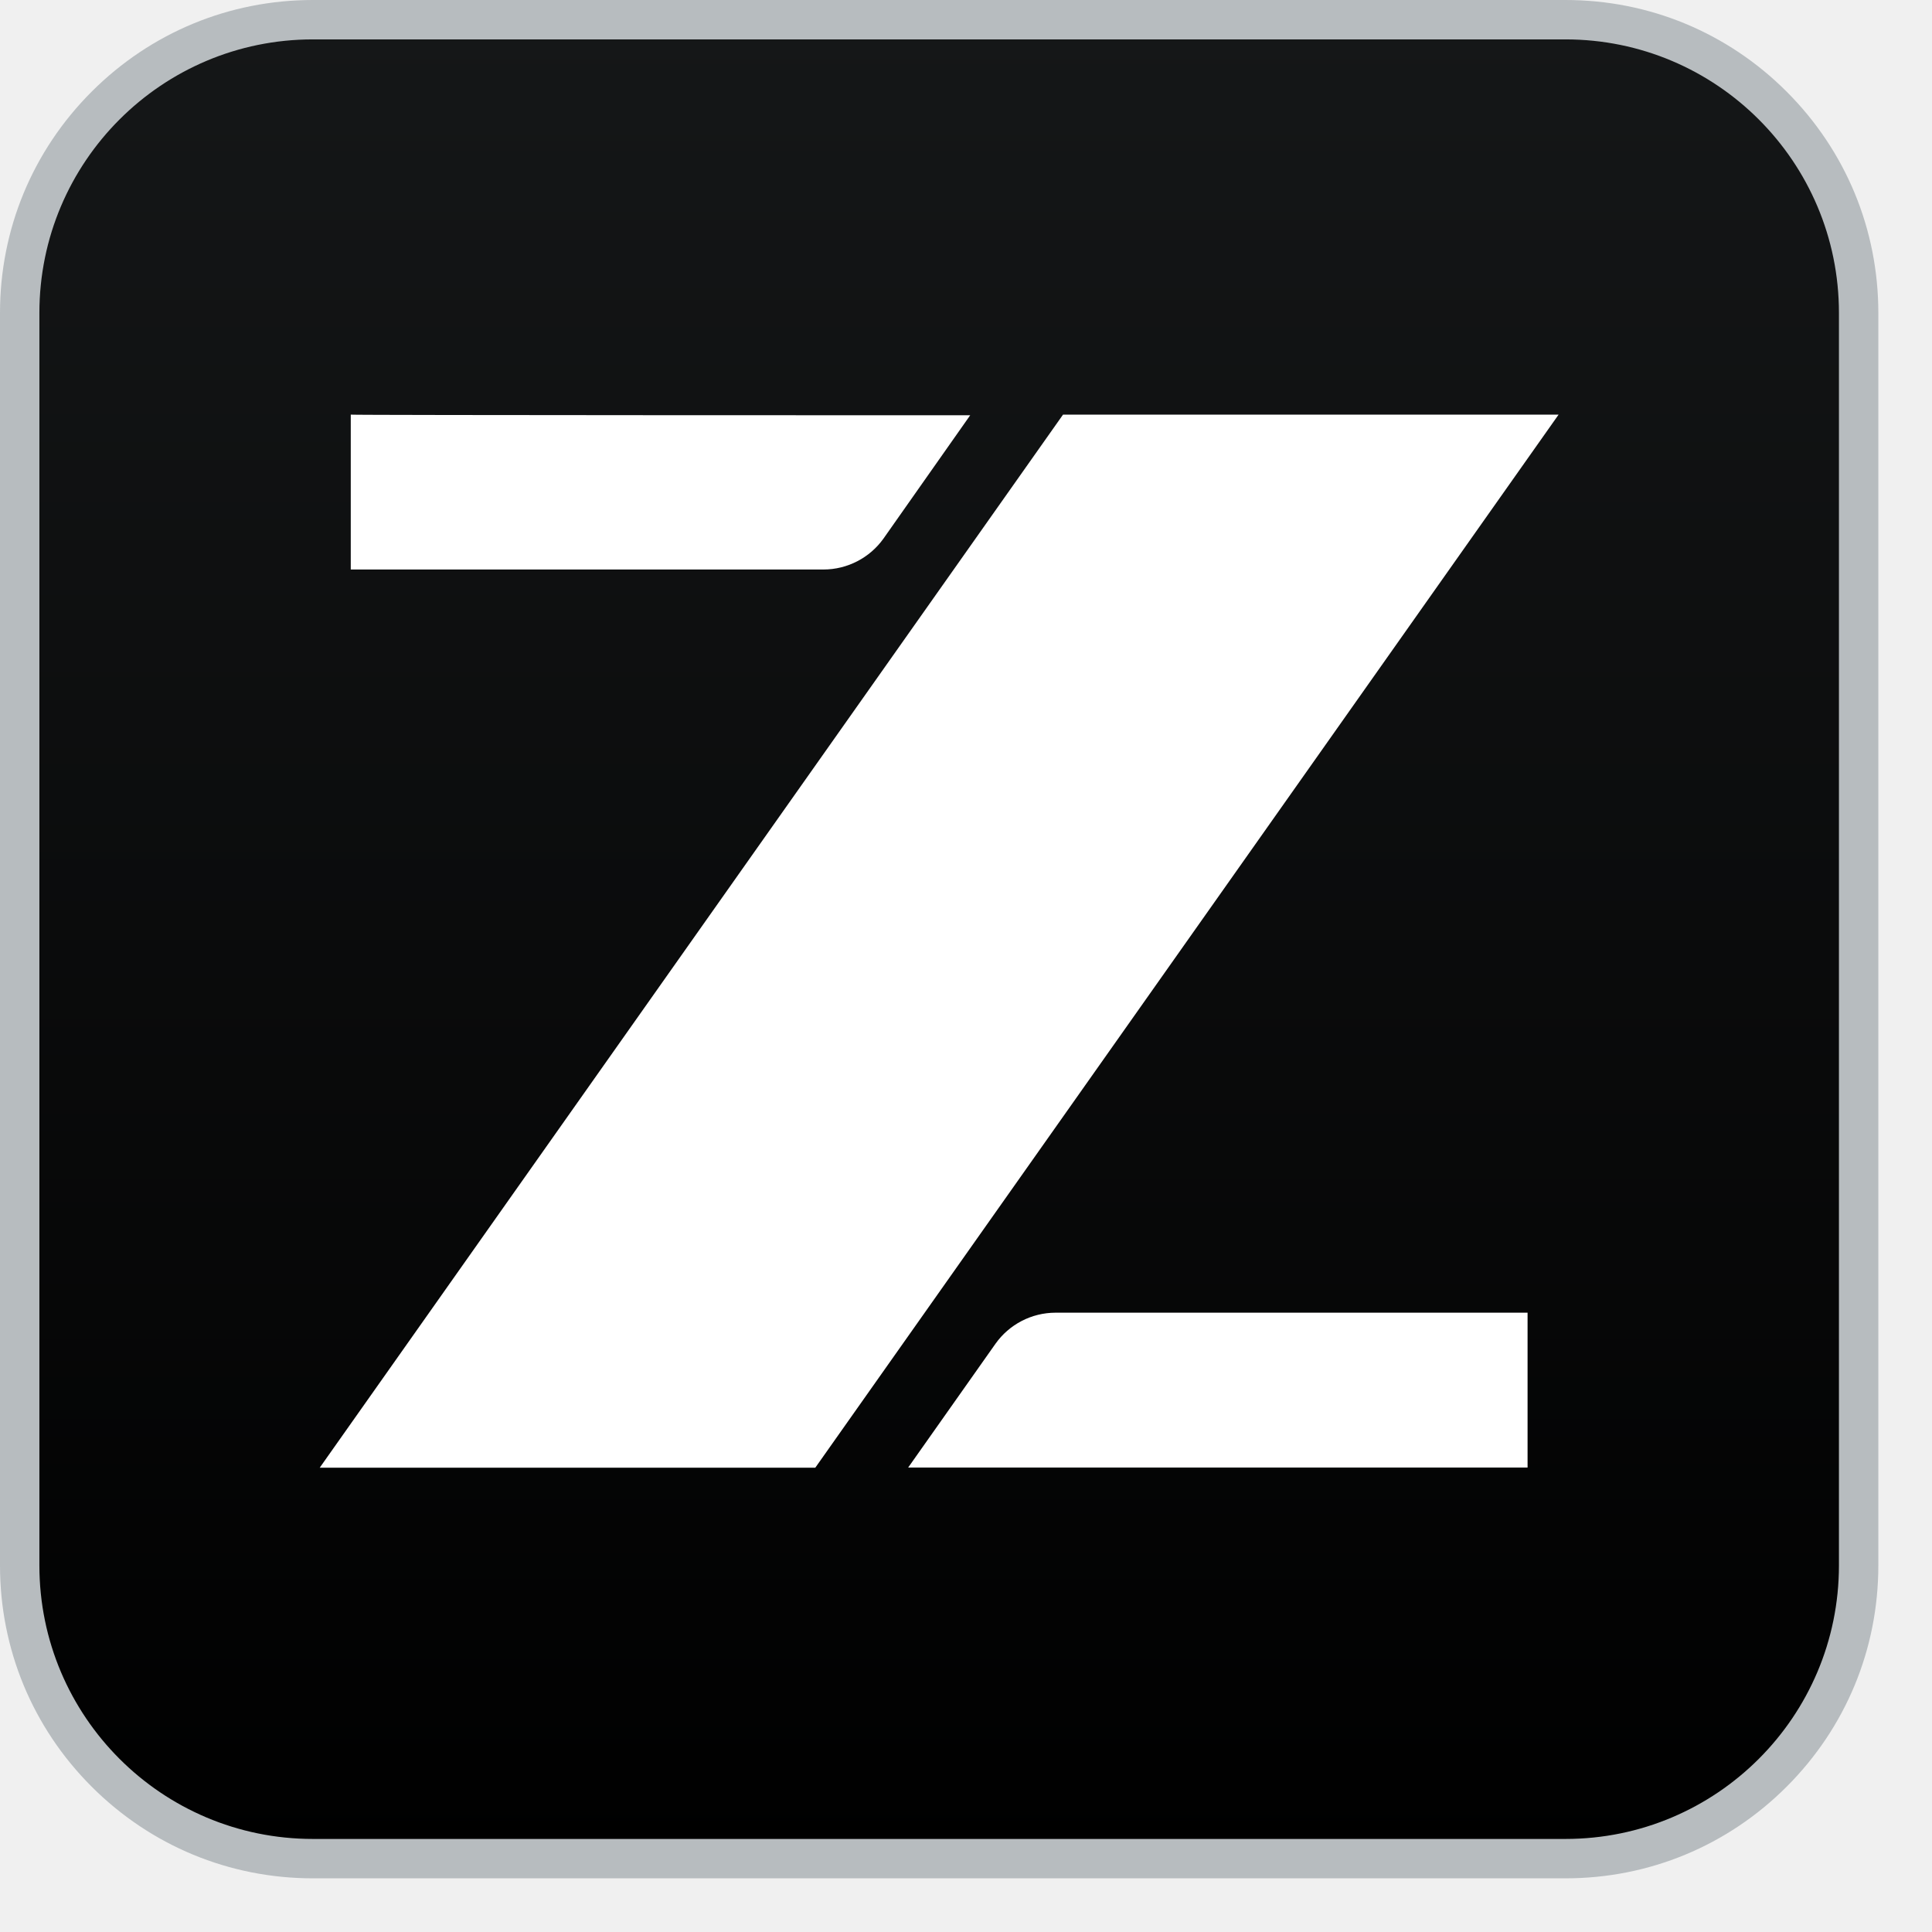
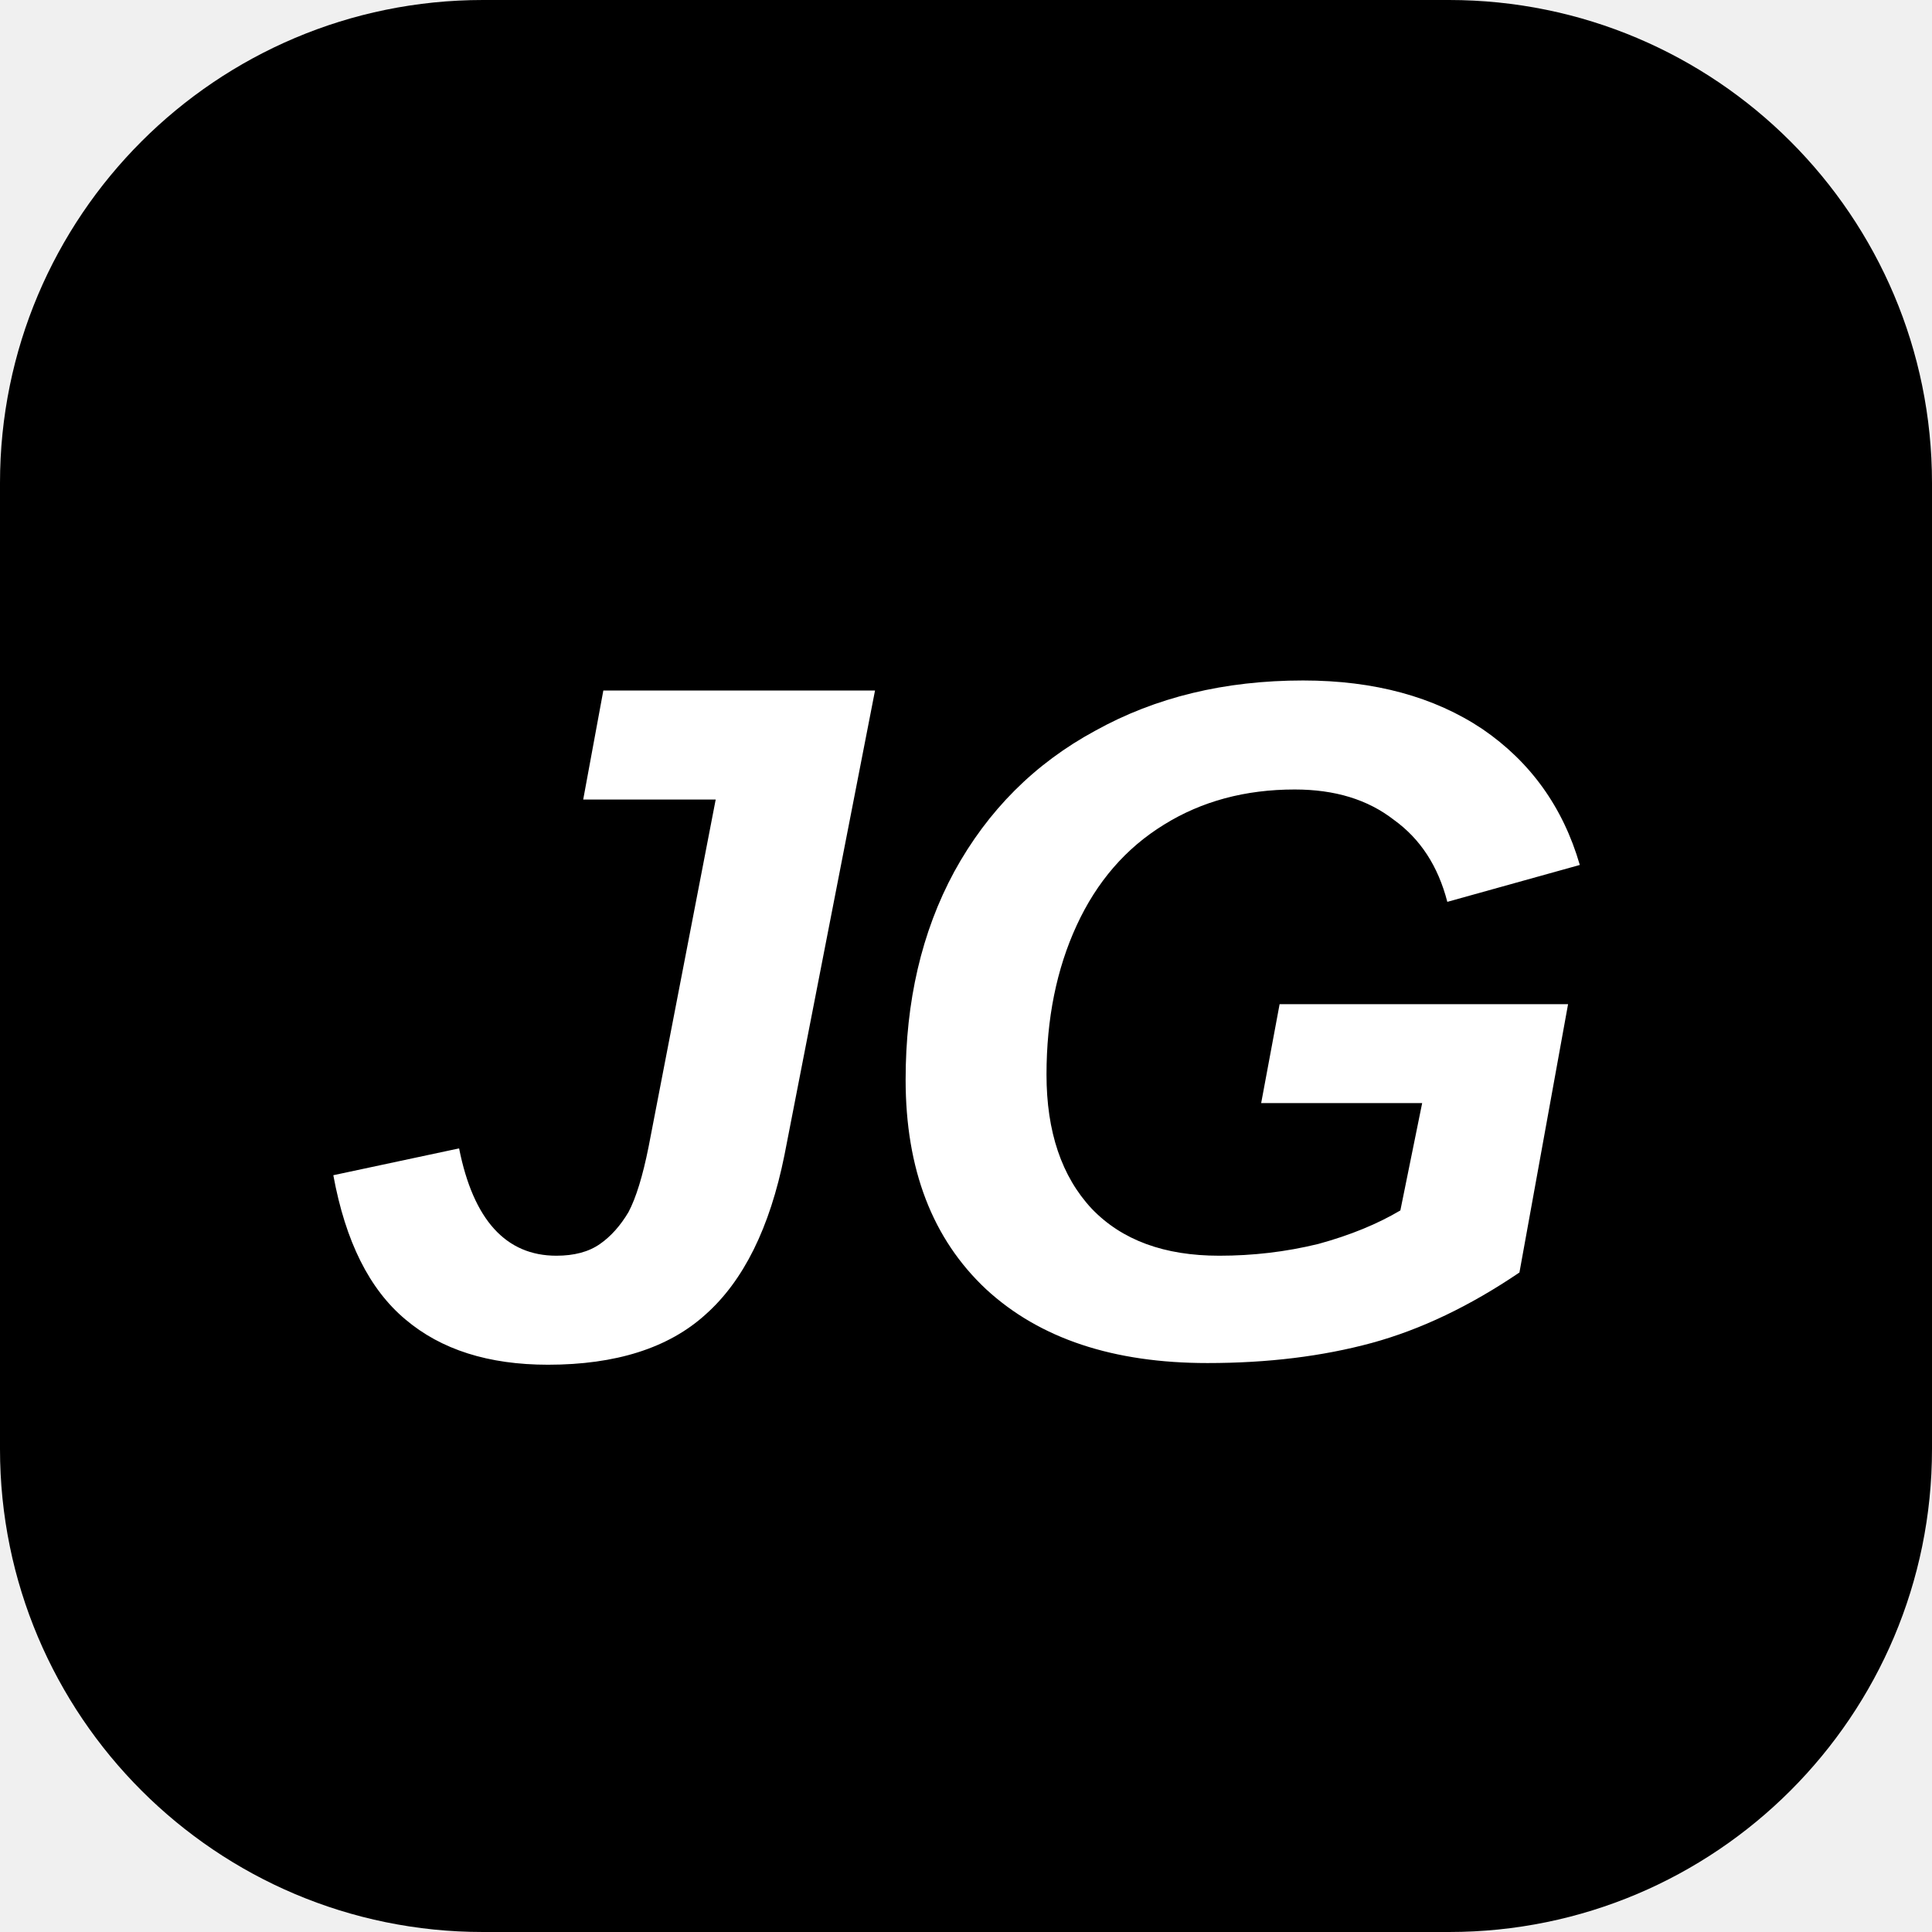
<svg xmlns="http://www.w3.org/2000/svg" width="18" height="18" viewBox="0 0 18 18" fill="none">
-   <path d="M2.915 17.32C1.409 17.32 0.184 16.095 0.184 14.588V2.919C0.184 1.413 1.409 0.188 2.915 0.188H14.585C16.091 0.188 17.316 1.413 17.316 2.919V14.588C17.316 16.095 16.091 17.32 14.585 17.32H2.915Z" fill="url(#paint0_linear_11758_79291)" style="" />
-   <path d="M14.585 0.367C15.992 0.367 17.133 1.508 17.133 2.915V14.585C17.133 15.992 15.992 17.133 14.585 17.133H2.915C1.508 17.133 0.367 15.992 0.367 14.585V2.915C0.367 1.508 1.508 0.367 2.915 0.367H14.585ZM14.585 0H2.915C2.137 0 1.405 0.303 0.854 0.854C0.303 1.405 0 2.137 0 2.915V14.585C0 15.364 0.303 16.095 0.854 16.646C1.405 17.197 2.137 17.5 2.915 17.5H14.585C15.364 17.5 16.095 17.197 16.646 16.646C17.197 16.095 17.5 15.364 17.5 14.585V2.915C17.5 2.137 17.197 1.405 16.646 0.854C16.095 0.303 15.364 0 14.585 0Z" fill="#B7BCBF" style="fill:#B7BCBF;fill:color(display-p3 0.718 0.737 0.749);fill-opacity:1;" />
-   <path d="M9.039 3.869L8.231 5.018C8.104 5.196 7.896 5.306 7.671 5.306H3.268V3.863C3.268 3.869 9.039 3.869 9.039 3.869Z" fill="white" style="fill:white;fill-opacity:1;" />
-   <path d="M14.521 3.863L7.596 13.674H2.979L9.904 3.863H14.521Z" fill="white" style="fill:white;fill-opacity:1;" />
-   <path d="M8.461 13.673L9.275 12.519C9.402 12.34 9.61 12.23 9.835 12.23H14.232V13.673H8.461Z" fill="white" style="fill:white;fill-opacity:1;" />
-   <defs>
-     <linearGradient id="paint0_linear_11758_79291" x1="8.75" y1="17.32" x2="8.75" y2="0.188" gradientUnits="userSpaceOnUse">
-       <stop style="stop-color:black;stop-opacity:1;" />
-       <stop offset="1" stop-color="#151718" style="stop-color:#151718;stop-color:color(display-p3 0.082 0.09 0.094);stop-opacity:1;" />
-     </linearGradient>
-   </defs>
+   <rect width="18" height="18" rx="4.5" fill="#000000" />
+   <text x="9" y="9.5" text-anchor="middle" dominant-baseline="central" font-family="Segoe UI, Arial, sans-serif" font-size="9" font-weight="800" font-style="italic" fill="#FFFFFF">JG</text>
</svg>
